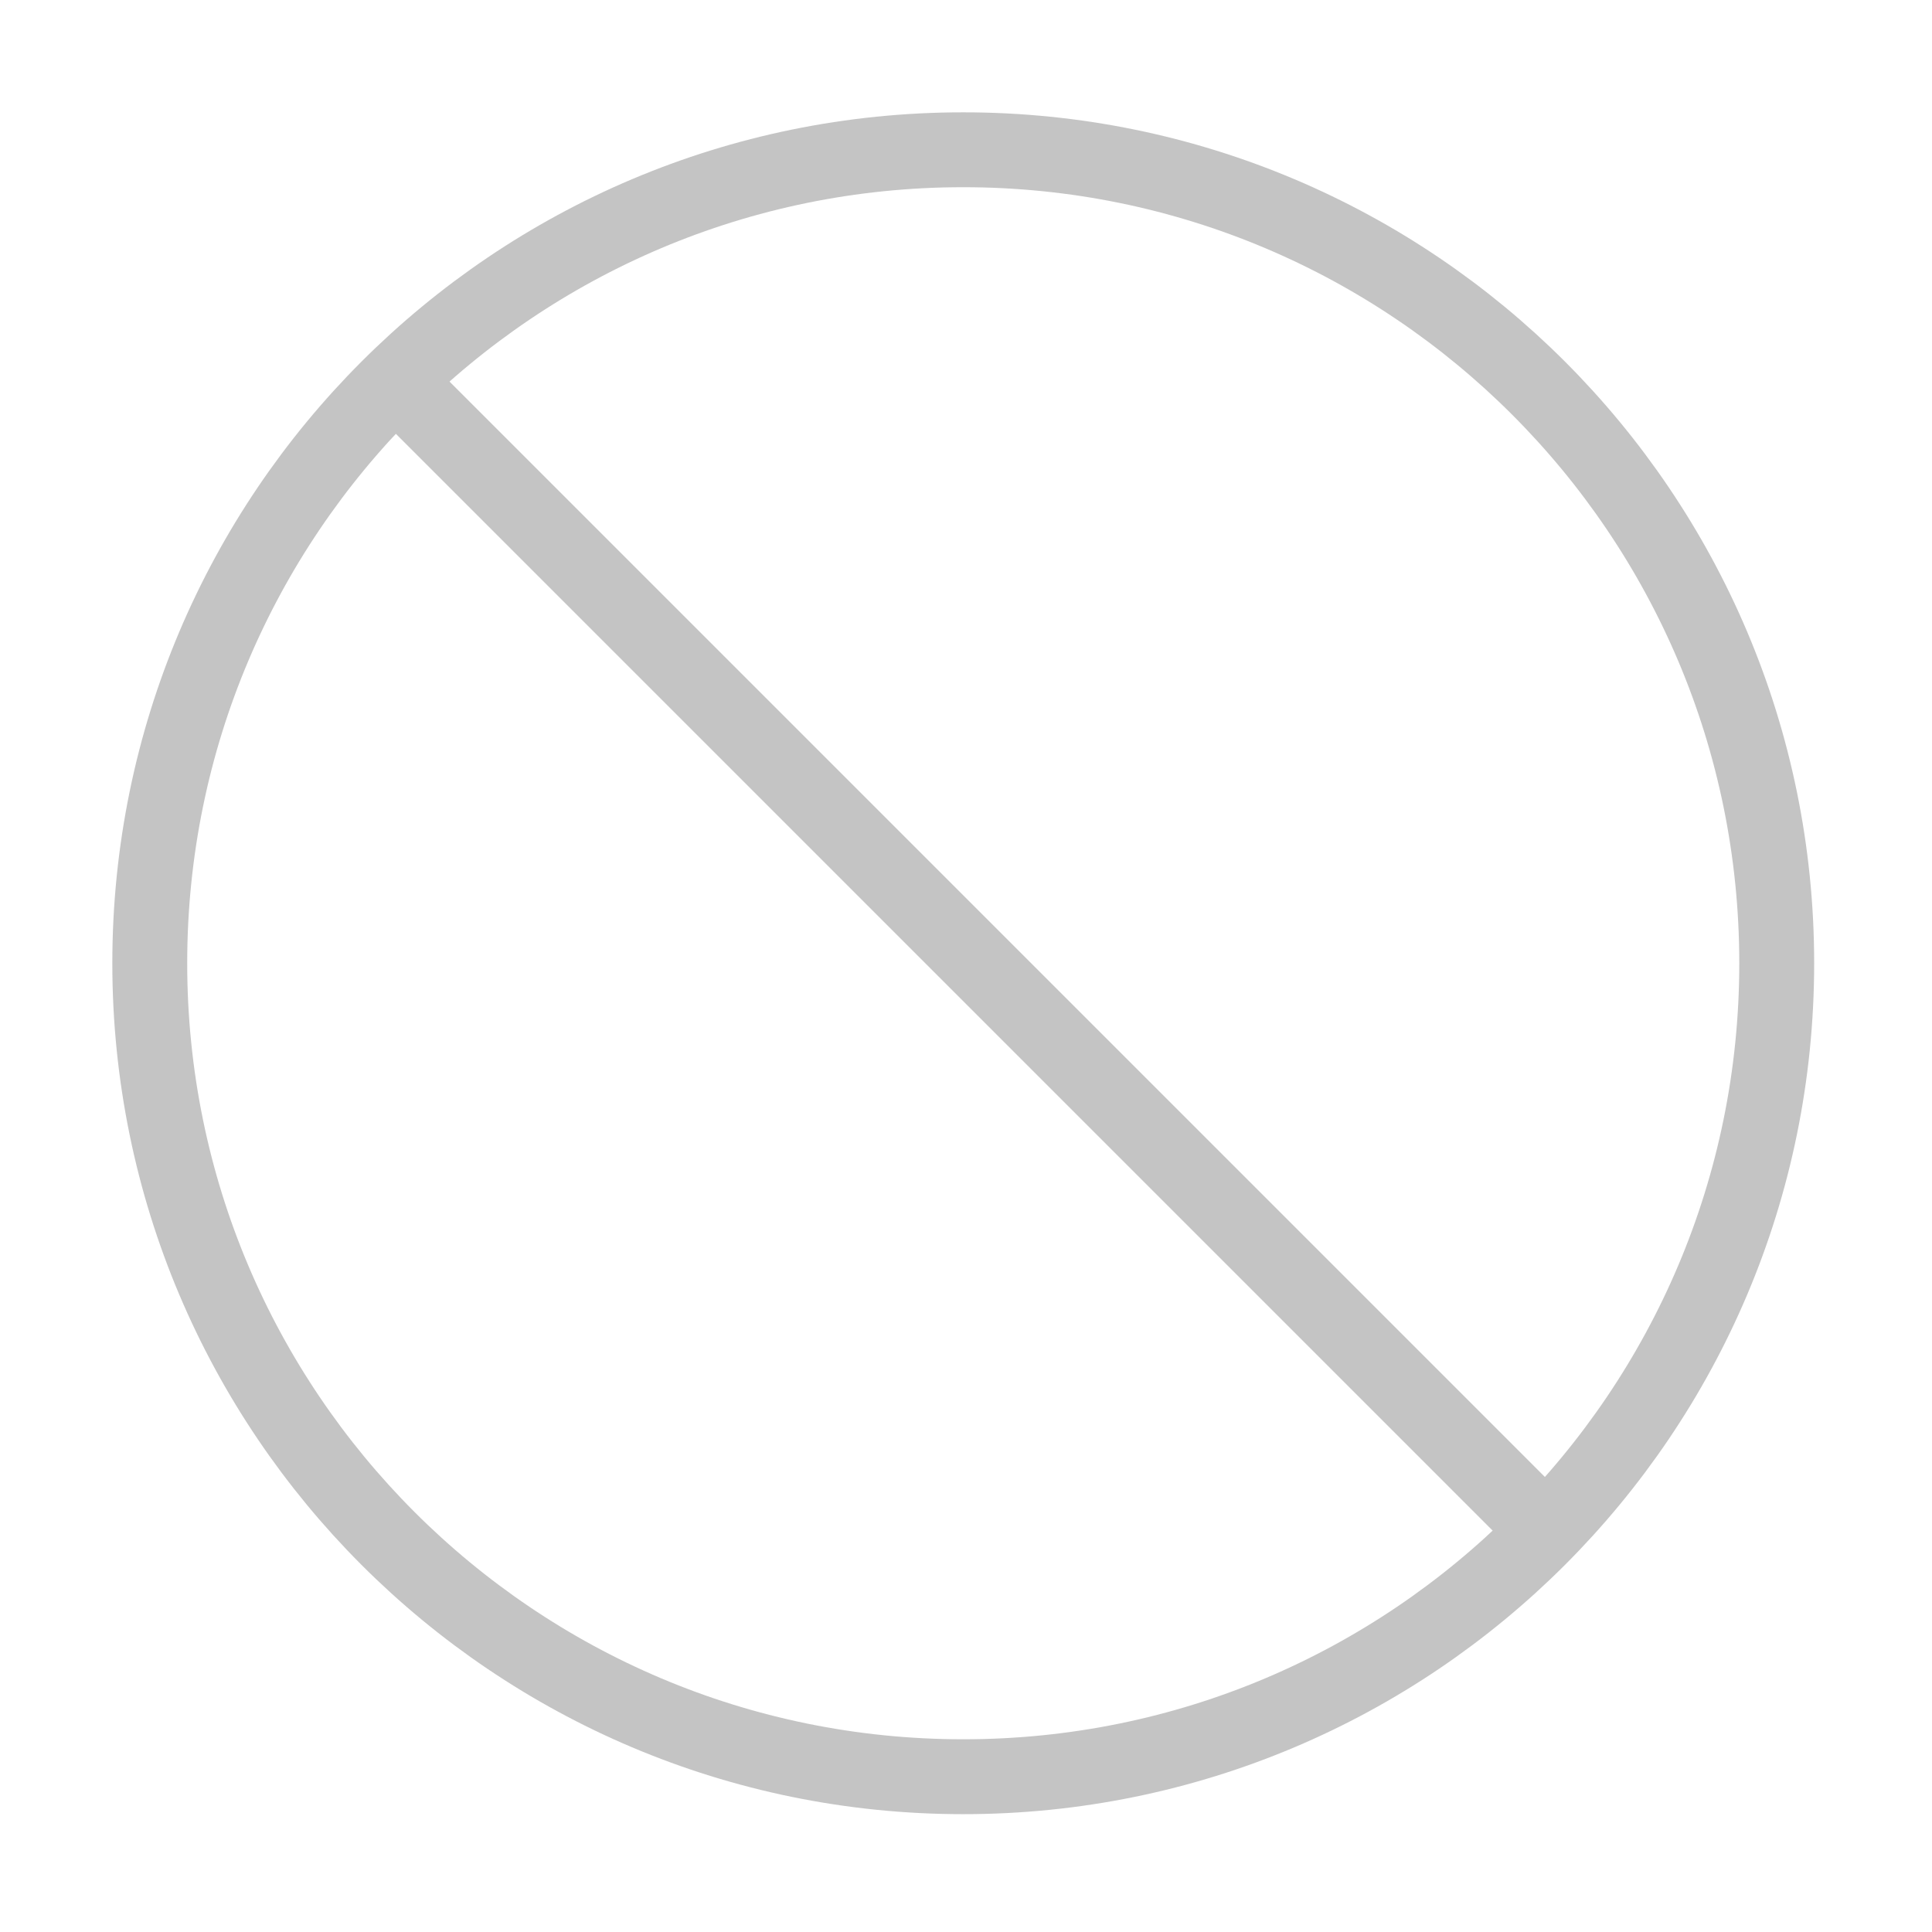
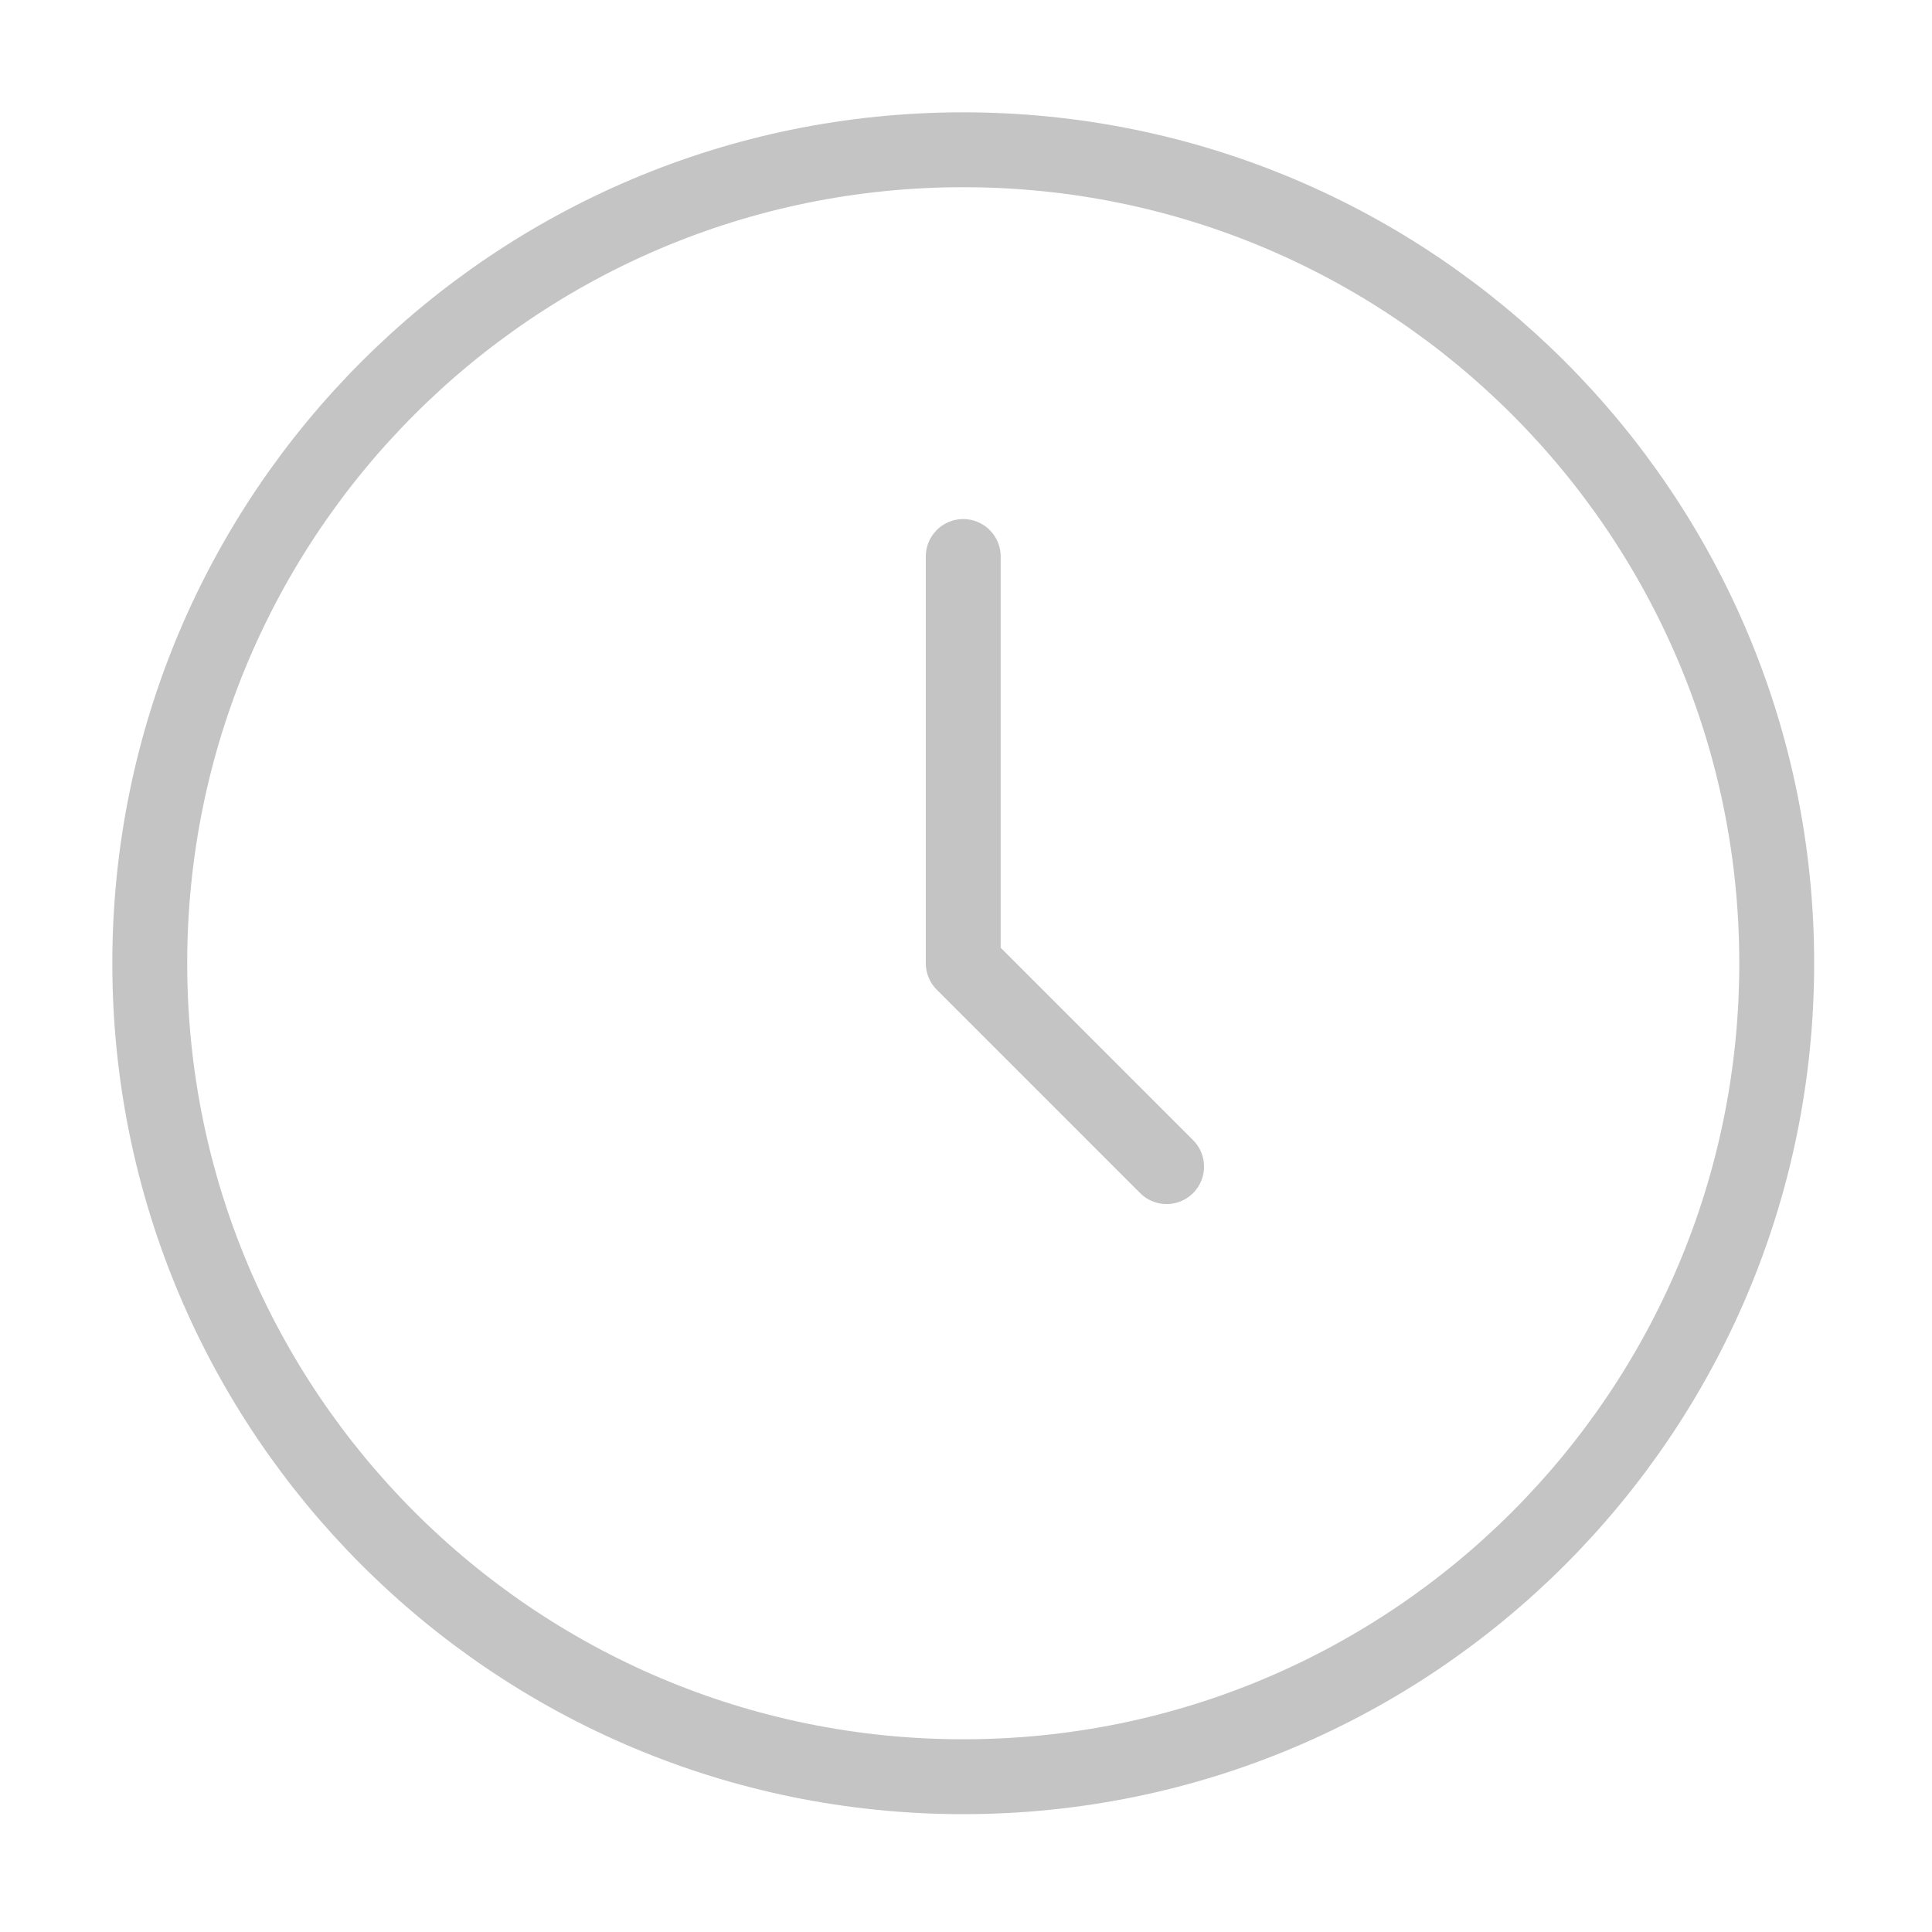
<svg xmlns="http://www.w3.org/2000/svg" viewBox="0 0 129 129" fill="none">
  <path d="M64.316 118.632C94.314 118.632 118.632 94.314 118.632 64.316C118.632 34.318 94.314 10 64.316 10C34.318 10 10 34.318 10 64.316C10 94.314 34.318 118.632 64.316 118.632Z" stroke="#C4C4C4" stroke-width="5" stroke-linecap="round" stroke-linejoin="round" />
-   <path d="M28 27L102 101" stroke="#C4C4C4" stroke-width="5" stroke-linecap="round" stroke-linejoin="round" />
+   <path d="M64.315 37.158V64.316L77.894 77.895" stroke="#C4C4C4" stroke-width="5" stroke-linecap="round" stroke-linejoin="round" />
</svg>
